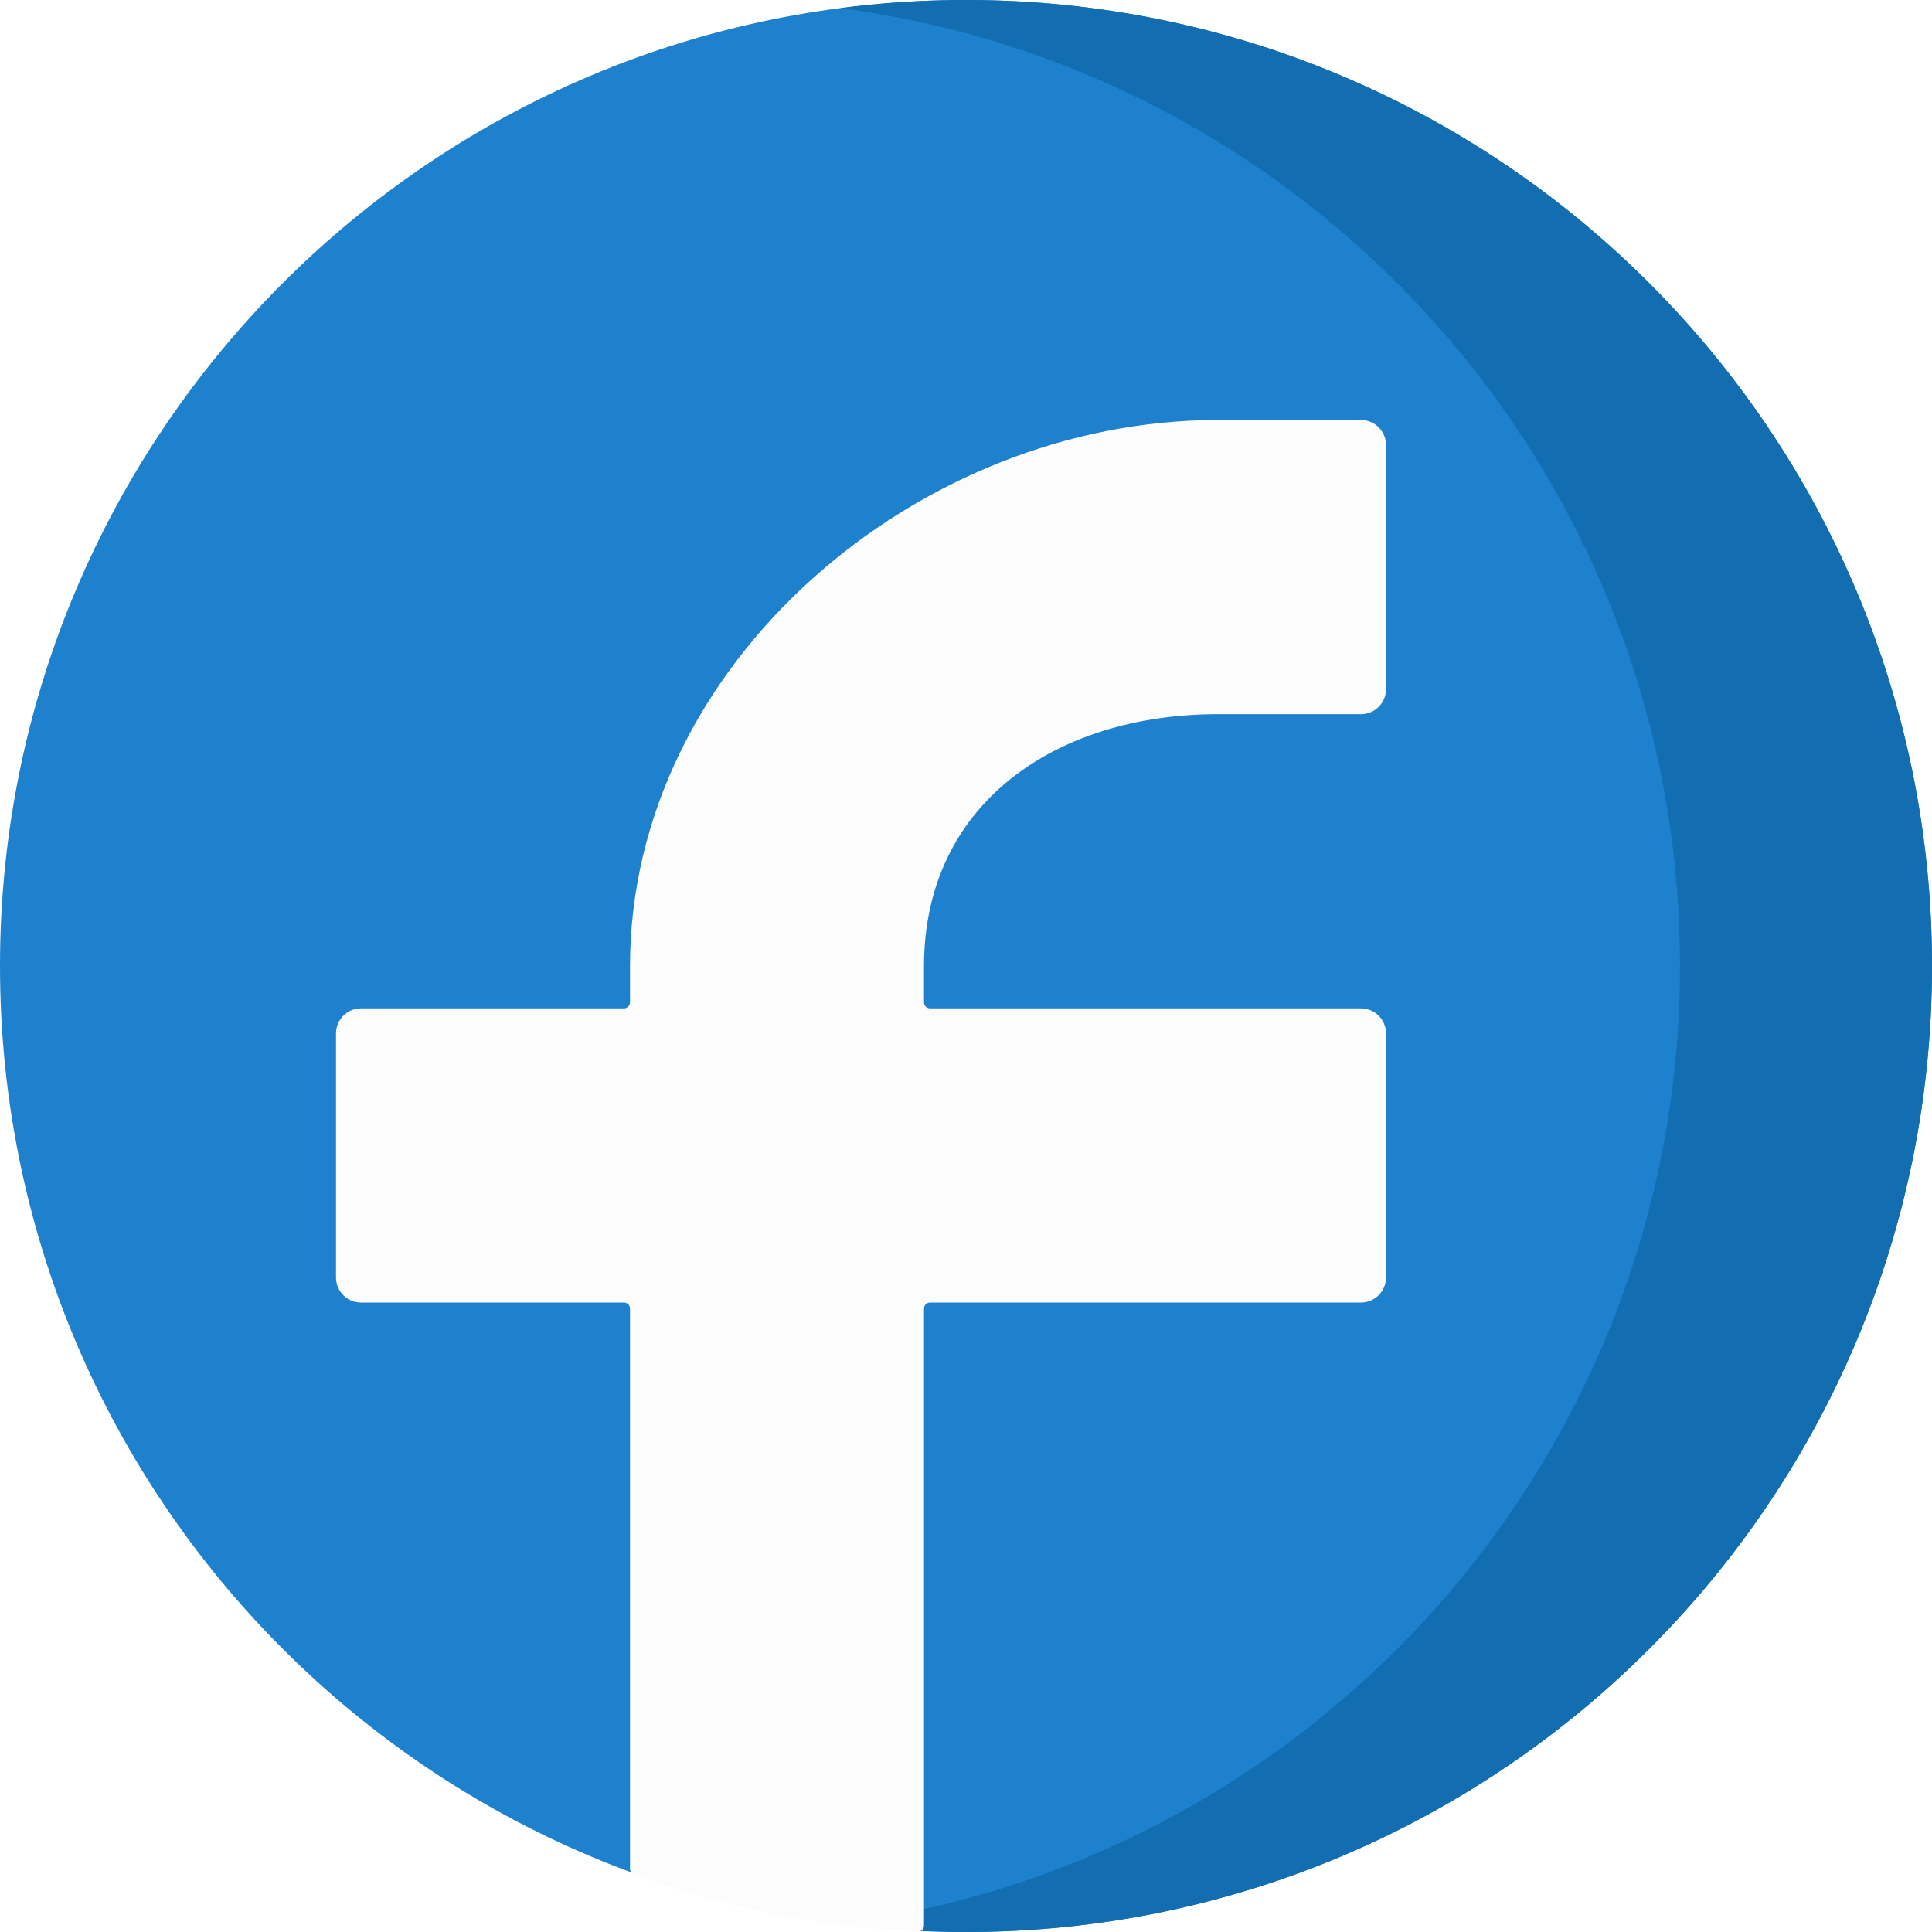
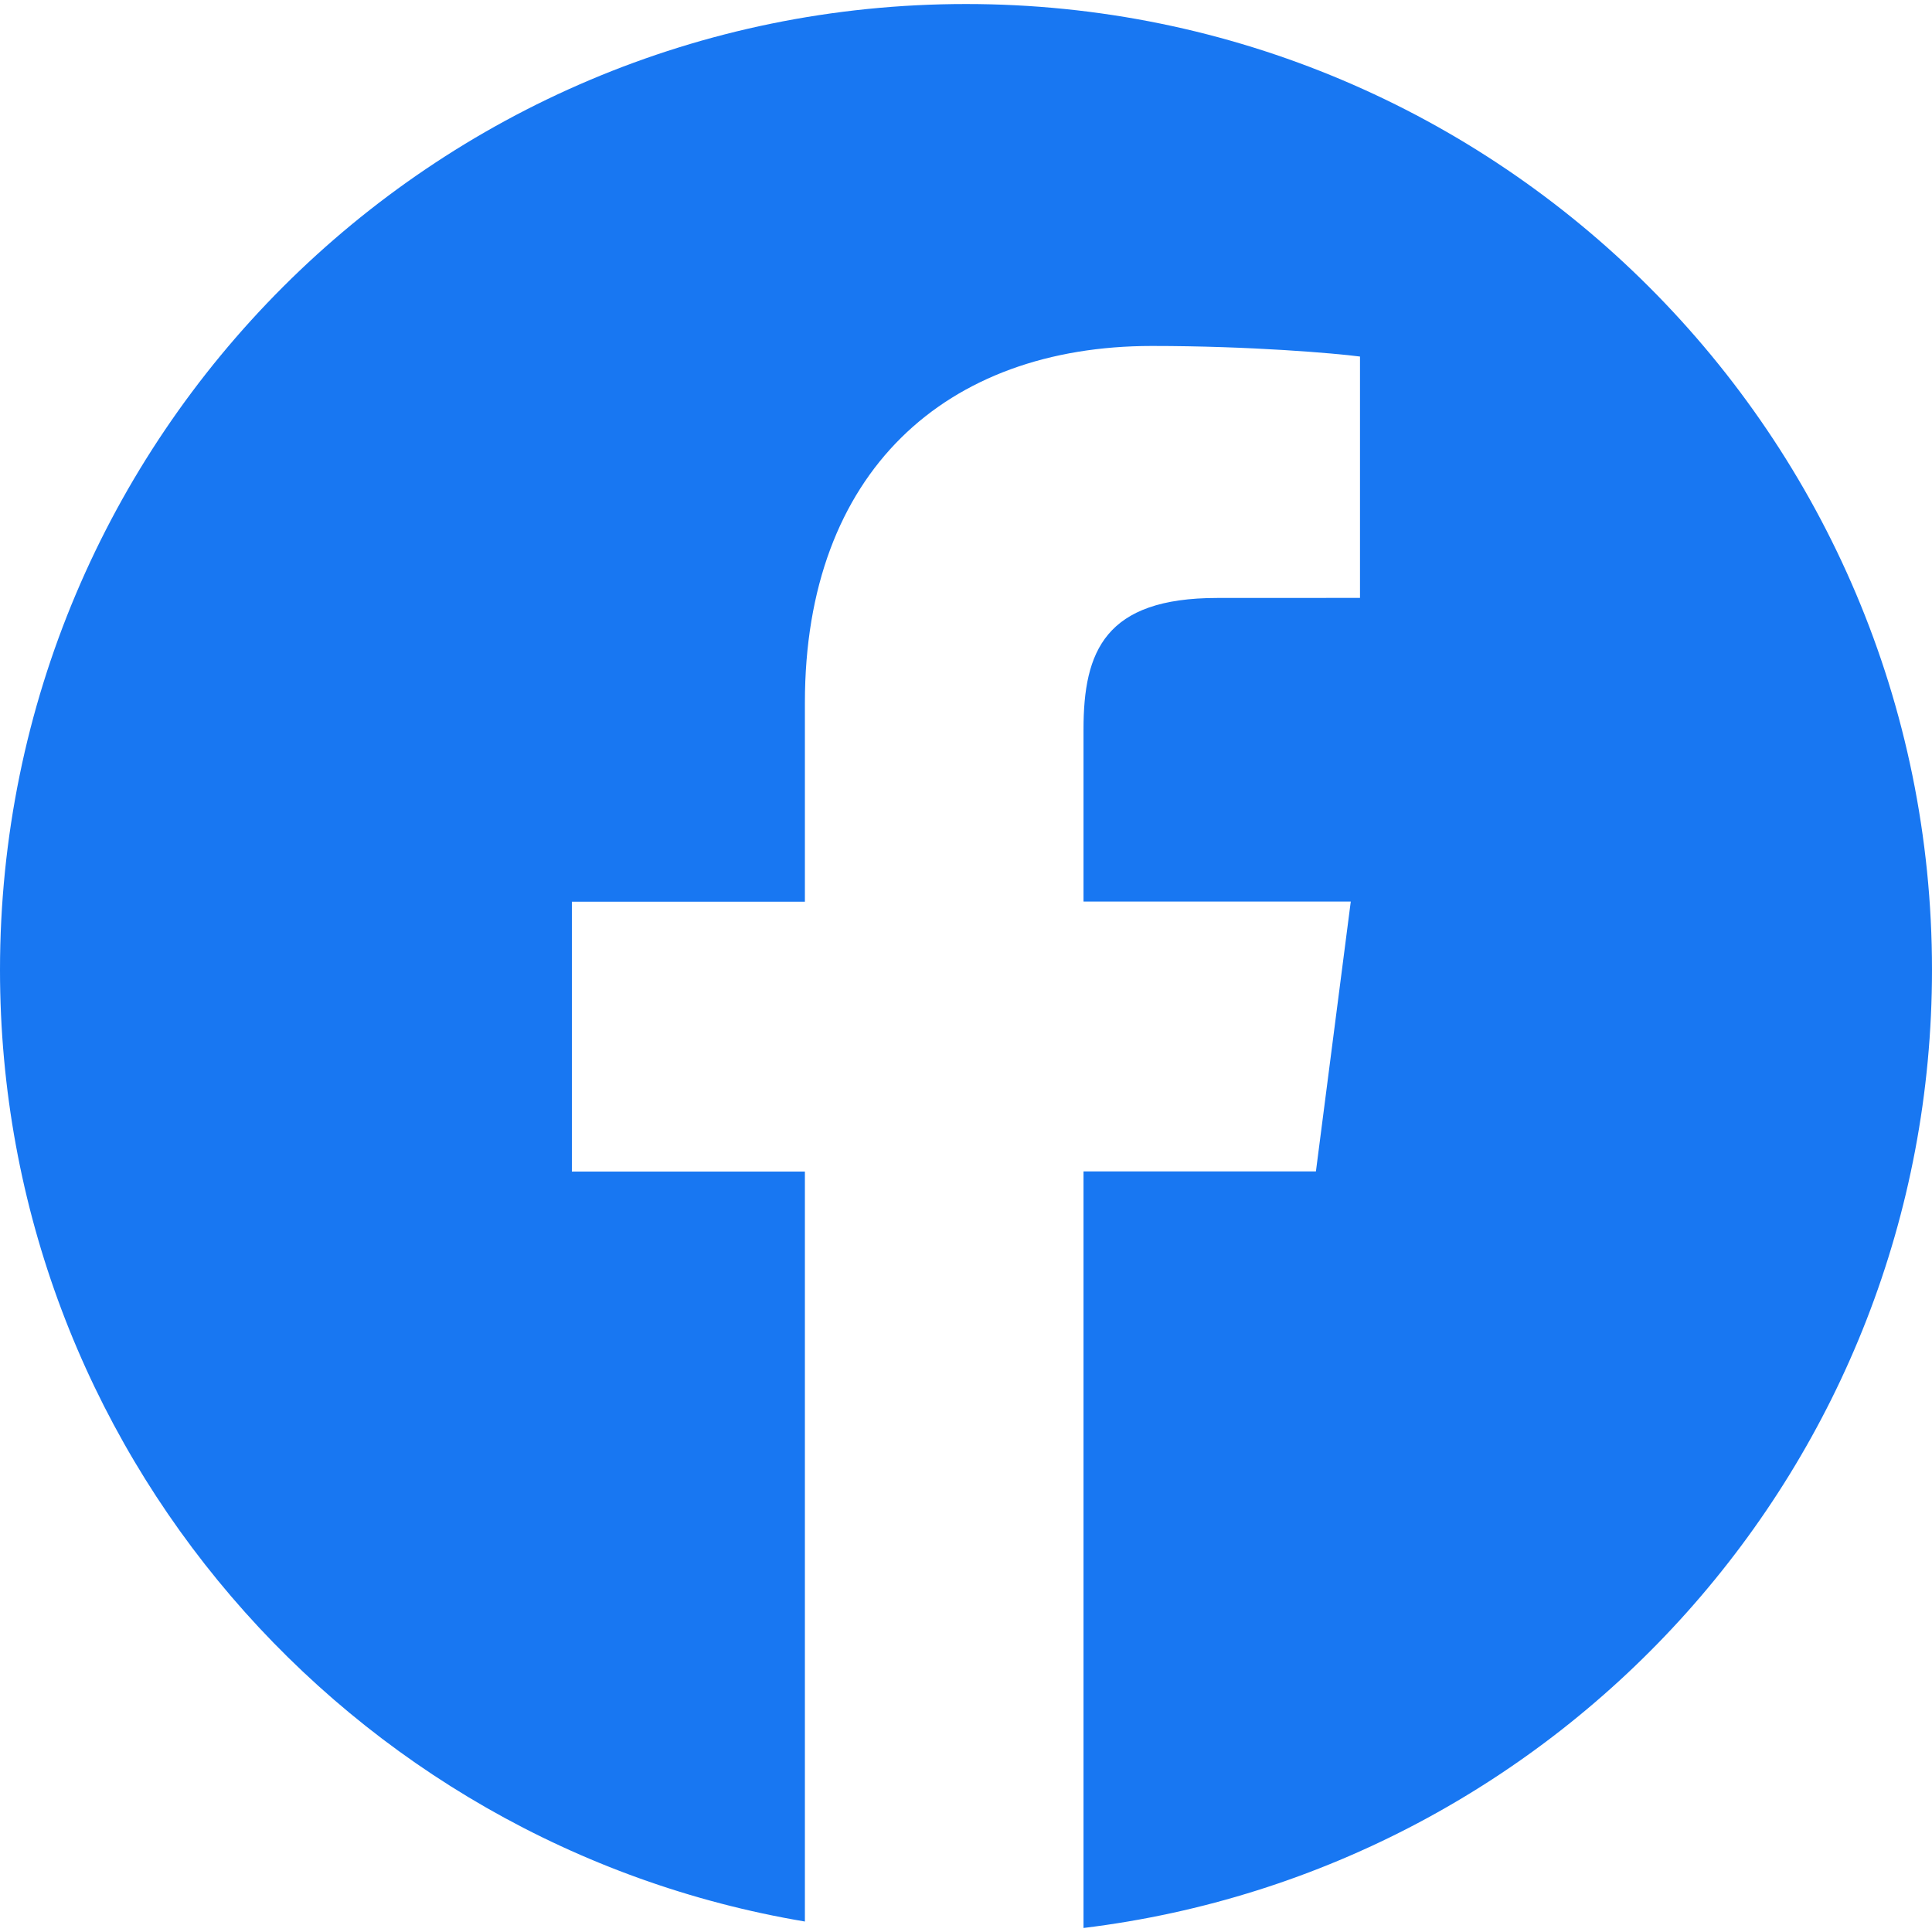
- <svg xmlns="http://www.w3.org/2000/svg" version="1.1" id="Layer_1" x="0px" y="0px" viewBox="0 0 512 512" style="enable-background:new 0 0 512 512;" xml:space="preserve">
-   <circle style="fill:#1D81CE;" cx="256" cy="256" r="256" />
-   <path style="fill:#126DB1;" d="M256,0c-11.317,0-22.461,0.744-33.391,2.167C348.216,18.53,445.217,125.933,445.217,256  s-97.002,237.47-222.609,253.833C233.539,511.256,244.683,512,256,512c141.385,0,256-114.616,256-256S397.385,0,256,0z" />
-   <path style="fill:#FCFCFC;" d="M166.957,256.092v9.537c0,0.884-0.717,1.601-1.601,1.601h-69.68c-3.663,0-6.633,2.97-6.633,6.633  v64.697c0,3.663,2.97,6.633,6.633,6.633h69.68c0.884,0,1.601,0.717,1.601,1.601v148.405c0,0.674,0.421,1.28,1.053,1.512  c23.623,8.652,48.877,13.913,75.174,15.211c0.915,0.046,1.686-0.691,1.686-1.608V346.793c0-0.884,0.717-1.601,1.601-1.601h114.202  c3.663,0,6.633-2.97,6.633-6.633v-64.697c0-3.663-2.97-6.633-6.633-6.633H246.47c-0.884,0-1.601-0.717-1.601-1.601v-9.537  c0-43.058,34.883-66.825,77.913-66.825h37.889c3.663,0,6.633-2.97,6.633-6.633v-64.697c0-3.663-2.97-6.633-6.633-6.633h-37.889  C242.869,111.304,166.957,176.128,166.957,256.092z" />
+ <svg xmlns="http://www.w3.org/2000/svg" version="1.1" width="512" height="512" x="0" y="0" viewBox="0 0 167.657 167.657" style="enable-background:new 0 0 512 512" xml:space="preserve" class="">
  <g>
+     <g>
+       <path style="" d="M83.829,0.349C37.532,0.349,0,37.881,0,84.178c0,41.523,30.222,75.911,69.848,82.57v-65.081H49.626   v-23.42h20.222V60.978c0-20.037,12.238-30.956,30.115-30.956c8.562,0,15.92,0.638,18.056,0.919v20.944l-12.399,0.006   c-9.72,0-11.594,4.618-11.594,11.397v14.947h23.193l-3.025,23.42H94.026v65.653c41.476-5.048,73.631-40.312,73.631-83.154   C167.657,37.881,130.125,0.349,83.829,0.349z" fill="#1877f2" data-original="#010002" class="" />
+     </g>
+     <g>
</g>
-   <g>
+     <g>
</g>
-   <g>
+     <g>
</g>
-   <g>
+     <g>
</g>
-   <g>
+     <g>
</g>
-   <g>
+     <g>
</g>
-   <g>
+     <g>
</g>
-   <g>
+     <g>
</g>
-   <g>
+     <g>
</g>
-   <g>
+     <g>
</g>
-   <g>
+     <g>
</g>
-   <g>
+     <g>
</g>
-   <g>
+     <g>
</g>
-   <g>
+     <g>
</g>
-   <g>
+     <g>
</g>
+   </g>
</svg>
